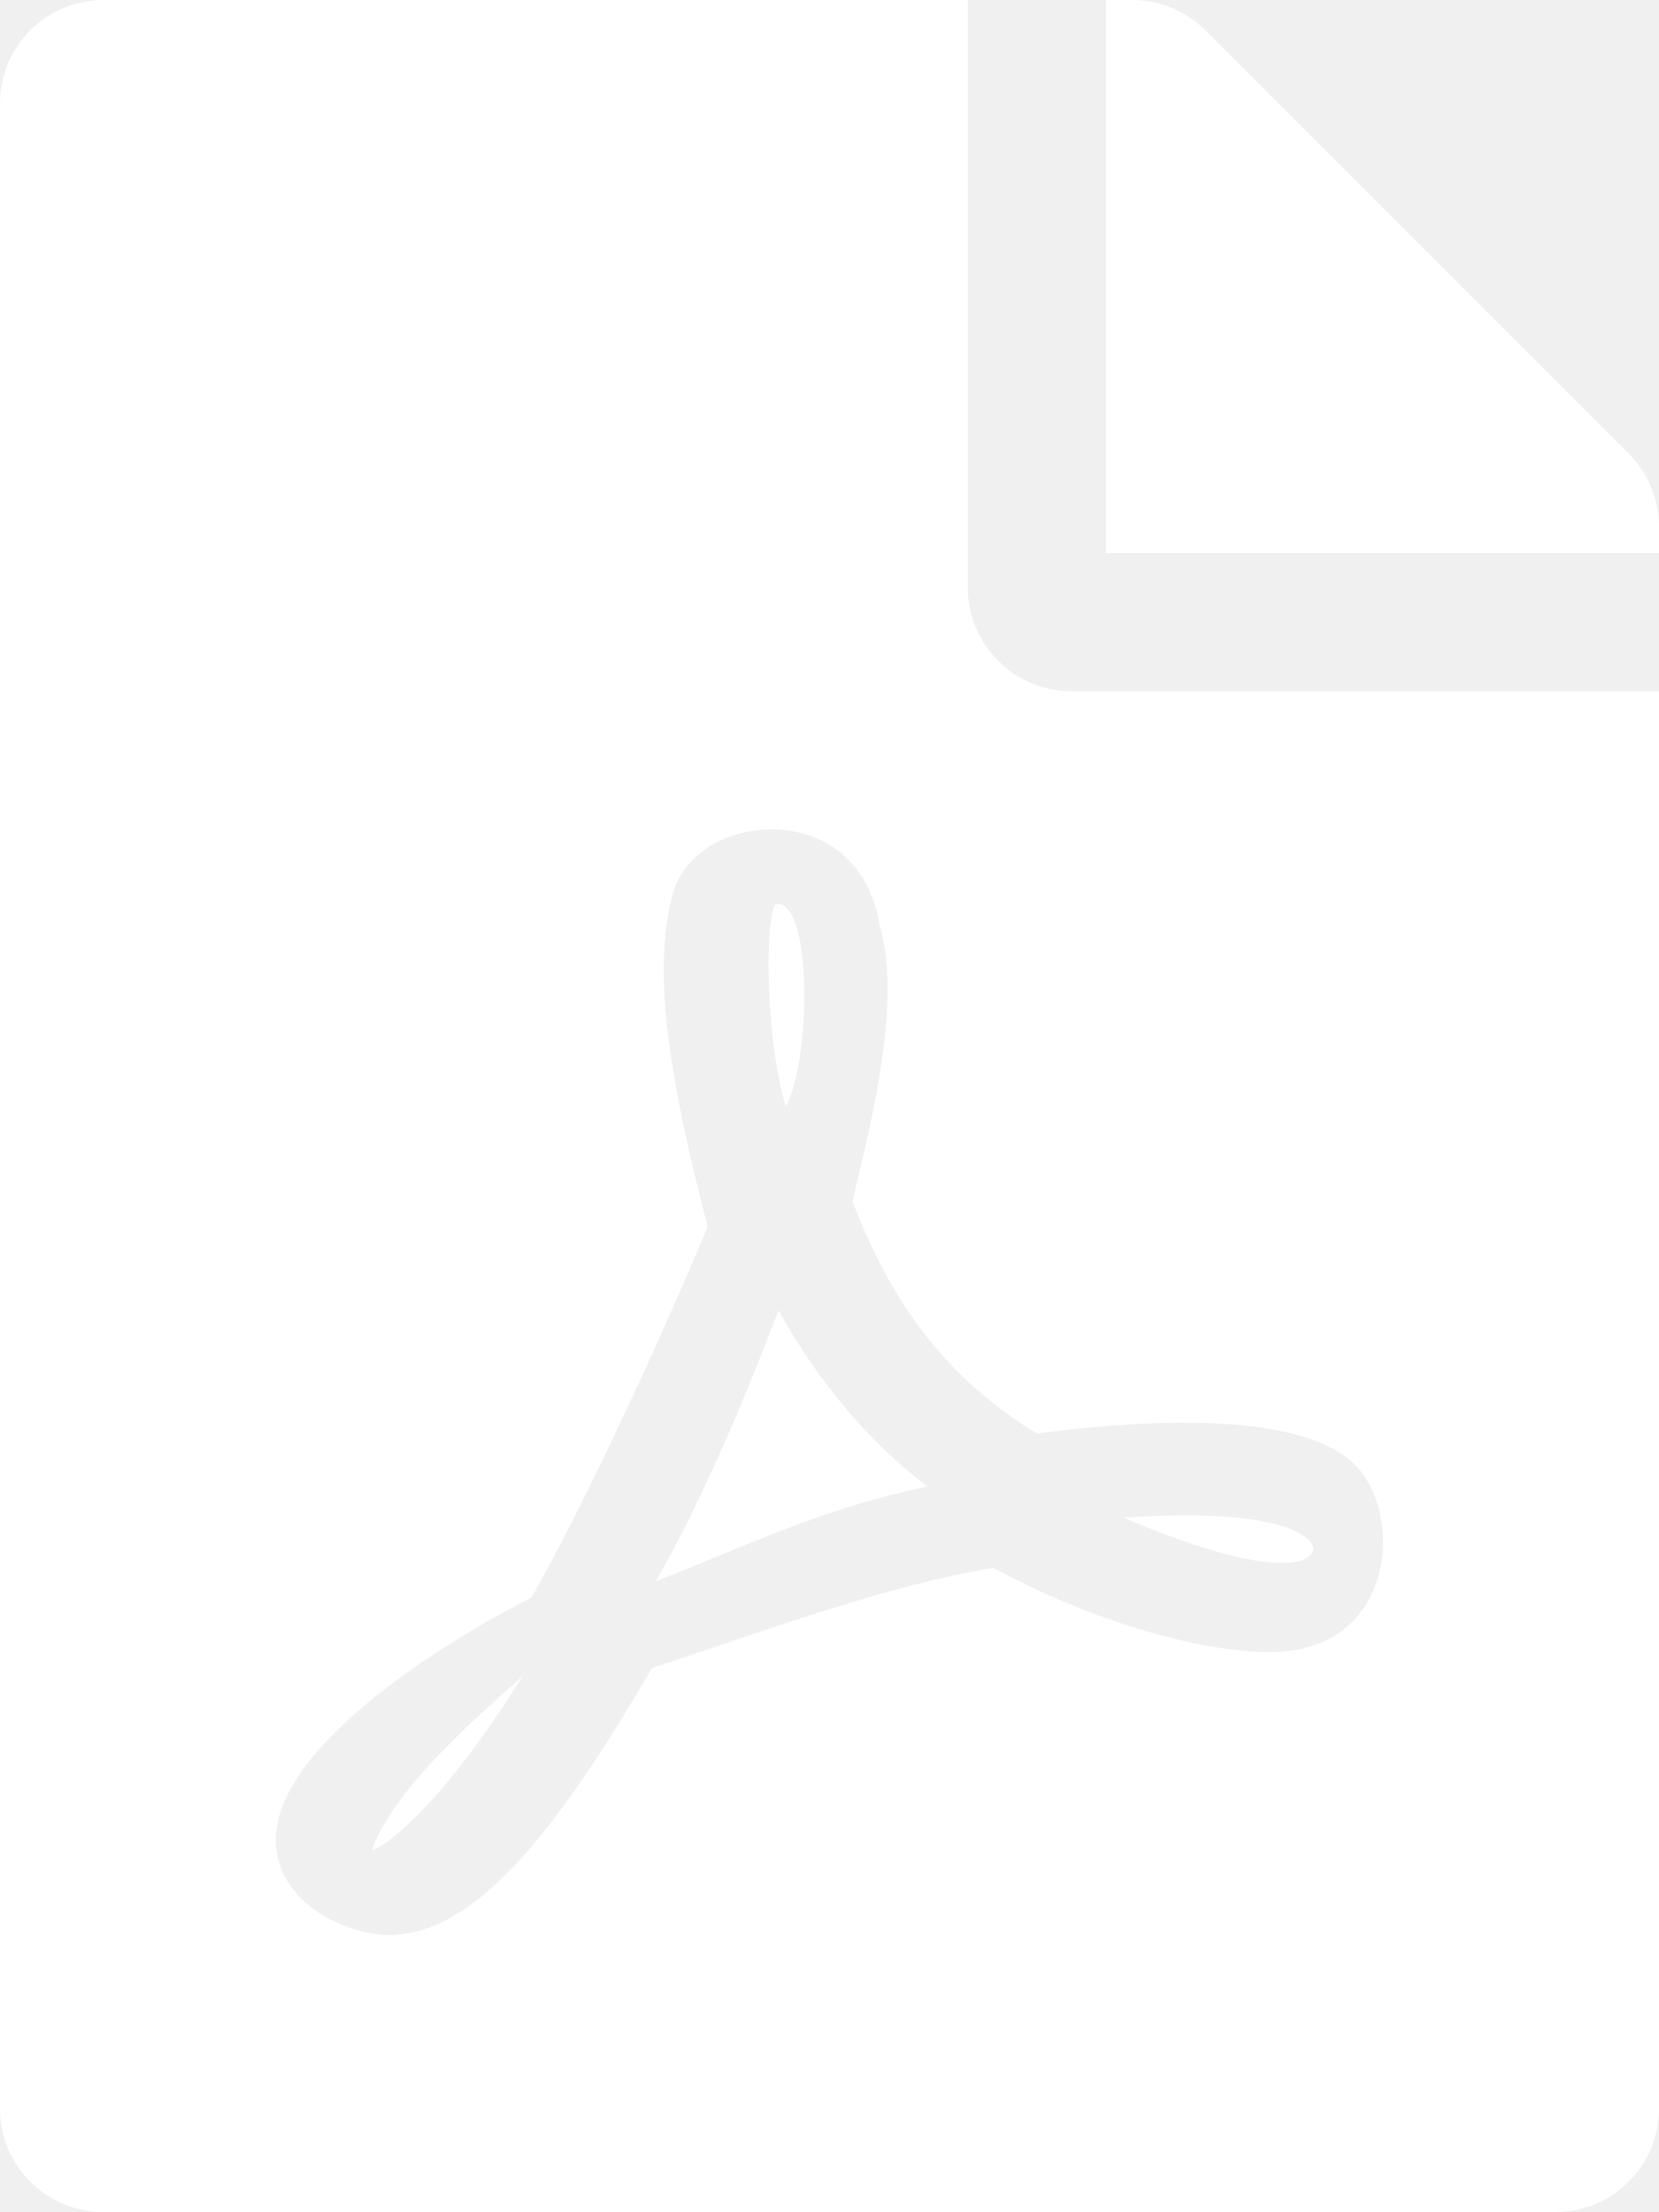
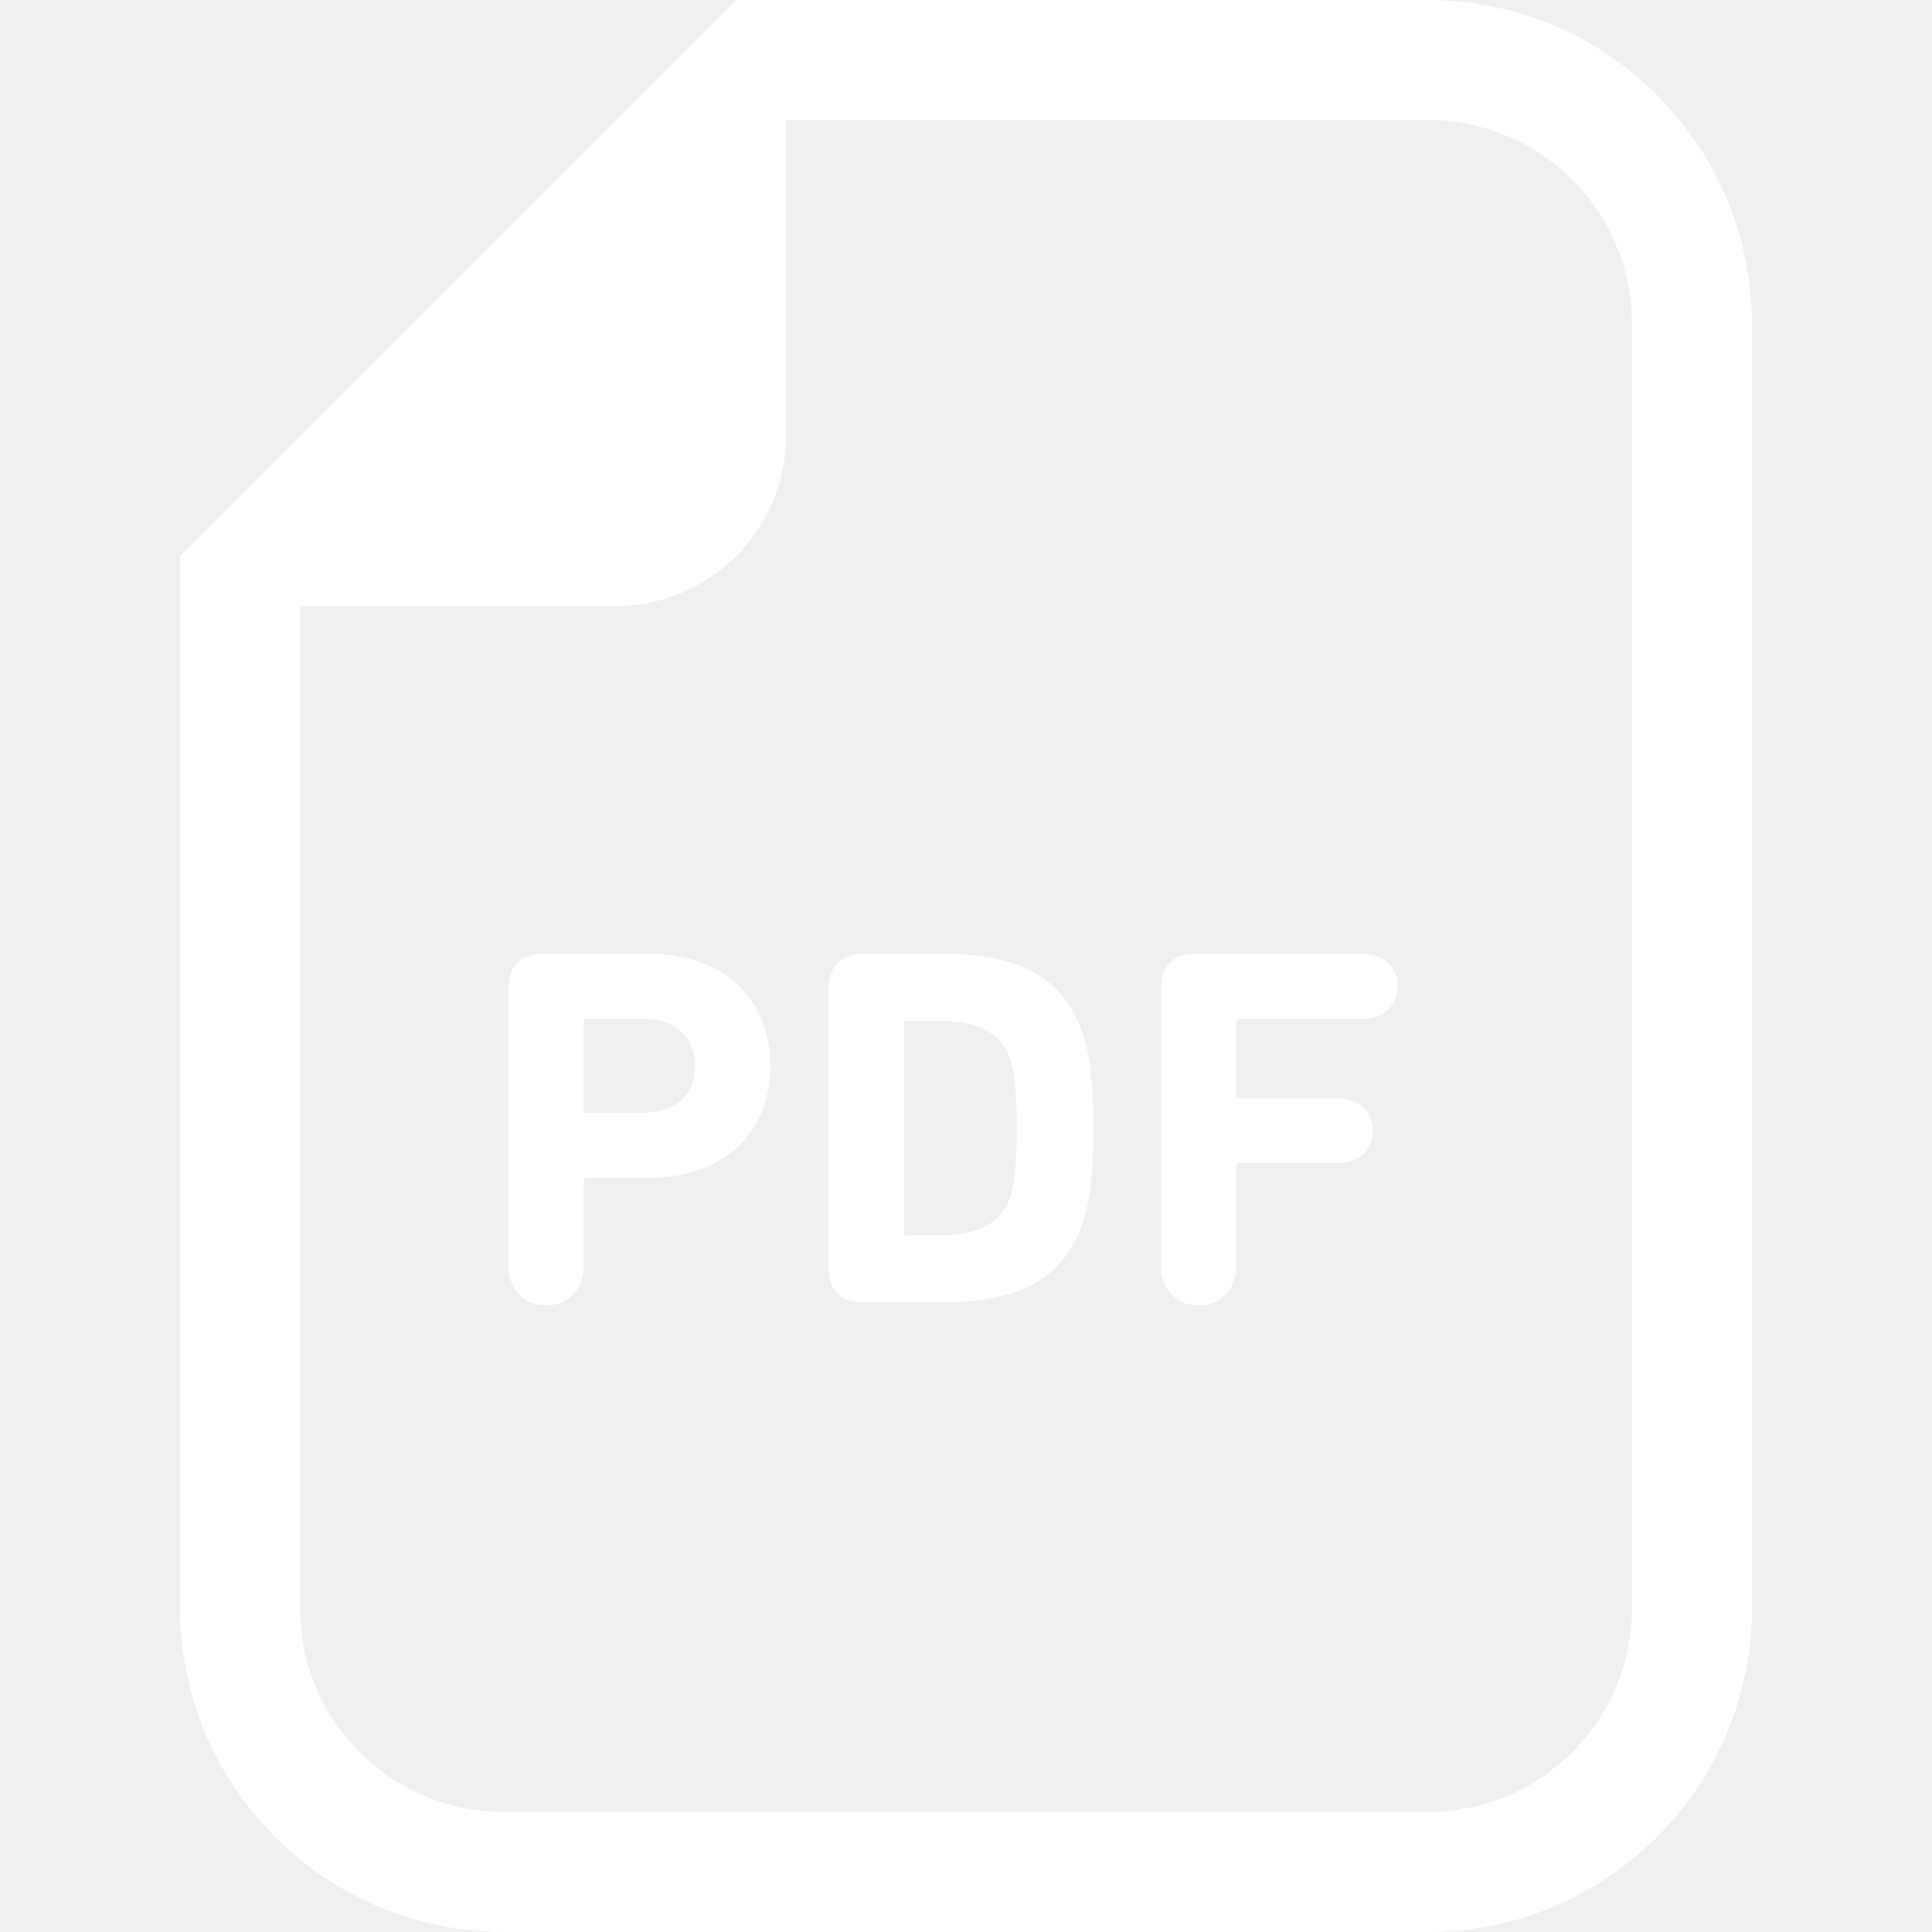
- <svg xmlns="http://www.w3.org/2000/svg" aria-hidden="true" focusable="false" data-prefix="fas" data-icon="file-pdf" class="svg-inline--fa fa-file-pdf fa-w-12" role="img" viewBox="0 0 384 512">
-   <path fill="#ffffff" d="M181.9 256.1c-5-16-4.9-46.9-2-46.9 8.4 0 7.6 36.9 2 46.9zm-1.7 47.2c-7.7 20.2-17.3 43.3-28.4 62.7 18.3-7 39-17.2 62.9-21.9-12.7-9.6-24.9-23.4-34.5-40.8zM86.1 428.1c0 .8 13.2-5.4 34.9-40.2-6.7 6.3-29.1 24.5-34.9 40.2zM248 160h136v328c0 13.3-10.7 24-24 24H24c-13.3 0-24-10.7-24-24V24C0 10.7 10.7 0 24 0h200v136c0 13.2 10.8 24 24 24zm-8 171.8c-20-12.2-33.3-29-42.7-53.8 4.5-18.5 11.6-46.6 6.2-64.2-4.7-29.4-42.4-26.5-47.8-6.8-5 18.3-.4 44.1 8.1 77-11.6 27.6-28.7 64.6-40.8 85.8-.1 0-.1.1-.2.1-27.1 13.9-73.6 44.5-54.5 68 5.6 6.9 16 10 21.5 10 17.9 0 35.7-18 61.1-61.8 25.8-8.5 54.1-19.1 79-23.2 21.7 11.8 47.1 19.5 64 19.5 29.2 0 31.2-32 19.7-43.4-13.9-13.6-54.3-9.7-73.6-7.2zM377 105L279 7c-4.5-4.5-10.6-7-17-7h-6v128h128v-6.1c0-6.3-2.5-12.4-7-16.9zm-74.1 255.3c4.1-2.7-2.5-11.9-42.8-9 37.1 15.8 42.8 9 42.8 9z" />
+ <svg xmlns="http://www.w3.org/2000/svg" height="200px" width="200px" version="1.1" id="_x32_" viewBox="0 0 512 512" xml:space="preserve" fill="#ffffff">
+   <g id="SVGRepo_bgCarrier" stroke-width="0" />
+   <g id="SVGRepo_tracerCarrier" stroke-linecap="round" stroke-linejoin="round" />
+   <g id="SVGRepo_iconCarrier">
+     <style type="text/css"> .st0{fill:#fff;} </style>
+     <g>
+       <path class="st0" d="M378.413,0H208.297h-13.182L185.8,9.314L57.02,138.102l-9.314,9.314v13.176v265.514 c0,47.36,38.528,85.895,85.896,85.895h244.811c47.353,0,85.881-38.535,85.881-85.895V85.896C464.294,38.528,425.766,0,378.413,0z M432.497,426.105c0,29.877-24.214,54.091-54.084,54.091H133.602c-29.884,0-54.098-24.214-54.098-54.091V160.591h83.716 c24.885,0,45.077-20.178,45.077-45.07V31.804h170.116c29.87,0,54.084,24.214,54.084,54.092V426.105z" />
+       <path class="st0" d="M171.947,252.785h-28.529c-5.432,0-8.686,3.533-8.686,8.825v73.754c0,6.388,4.204,10.599,10.041,10.599 c5.711,0,9.914-4.21,9.914-10.599v-22.406c0-0.545,0.279-0.817,0.824-0.817h16.436c20.095,0,32.188-12.226,32.188-29.612 C204.136,264.871,192.182,252.785,171.947,252.785z M170.719,294.888h-15.208c-0.545,0-0.824-0.272-0.824-0.81v-23.23 c0-0.545,0.279-0.816,0.824-0.816h15.208c8.42,0,13.447,5.027,13.447,12.498C184.167,290,179.139,294.888,170.719,294.888z" />
+       <path class="st0" d="M250.191,252.785h-21.868c-5.432,0-8.686,3.533-8.686,8.825v74.843c0,5.3,3.253,8.693,8.686,8.693h21.868 c19.69,0,31.923-6.249,36.81-21.324c1.76-5.3,2.723-11.681,2.723-24.857c0-13.175-0.964-19.557-2.723-24.856 C282.113,259.034,269.881,252.785,250.191,252.785z M267.856,316.896c-2.318,7.331-8.965,10.459-18.21,10.459h-9.23 c-0.545,0-0.824-0.272-0.824-0.816v-55.146c0-0.545,0.279-0.817,0.824-0.817h9.23c9.245,0,15.892,3.128,18.21,10.46 c0.95,3.128,1.62,8.56,1.62,17.93C269.476,308.336,268.805,313.768,267.856,316.896z" />
+       <path class="st0" d="M361.167,252.785h-44.812c-5.432,0-8.7,3.533-8.7,8.825v73.754c0,6.388,4.218,10.599,10.055,10.599 c5.697,0,9.914-4.21,9.914-10.599v-26.351c0-0.538,0.265-0.81,0.81-0.81h26.086c5.837,0,9.23-3.532,9.23-8.56 c0-5.028-3.393-8.553-9.23-8.553h-26.086c-0.545,0-0.81-0.272-0.81-0.817v-19.425c0-0.545,0.265-0.816,0.81-0.816h32.733 c5.572,0,9.245-3.666,9.245-8.553C370.411,256.45,366.738,252.785,361.167,252.785z" />
+     </g>
+   </g>
</svg>
